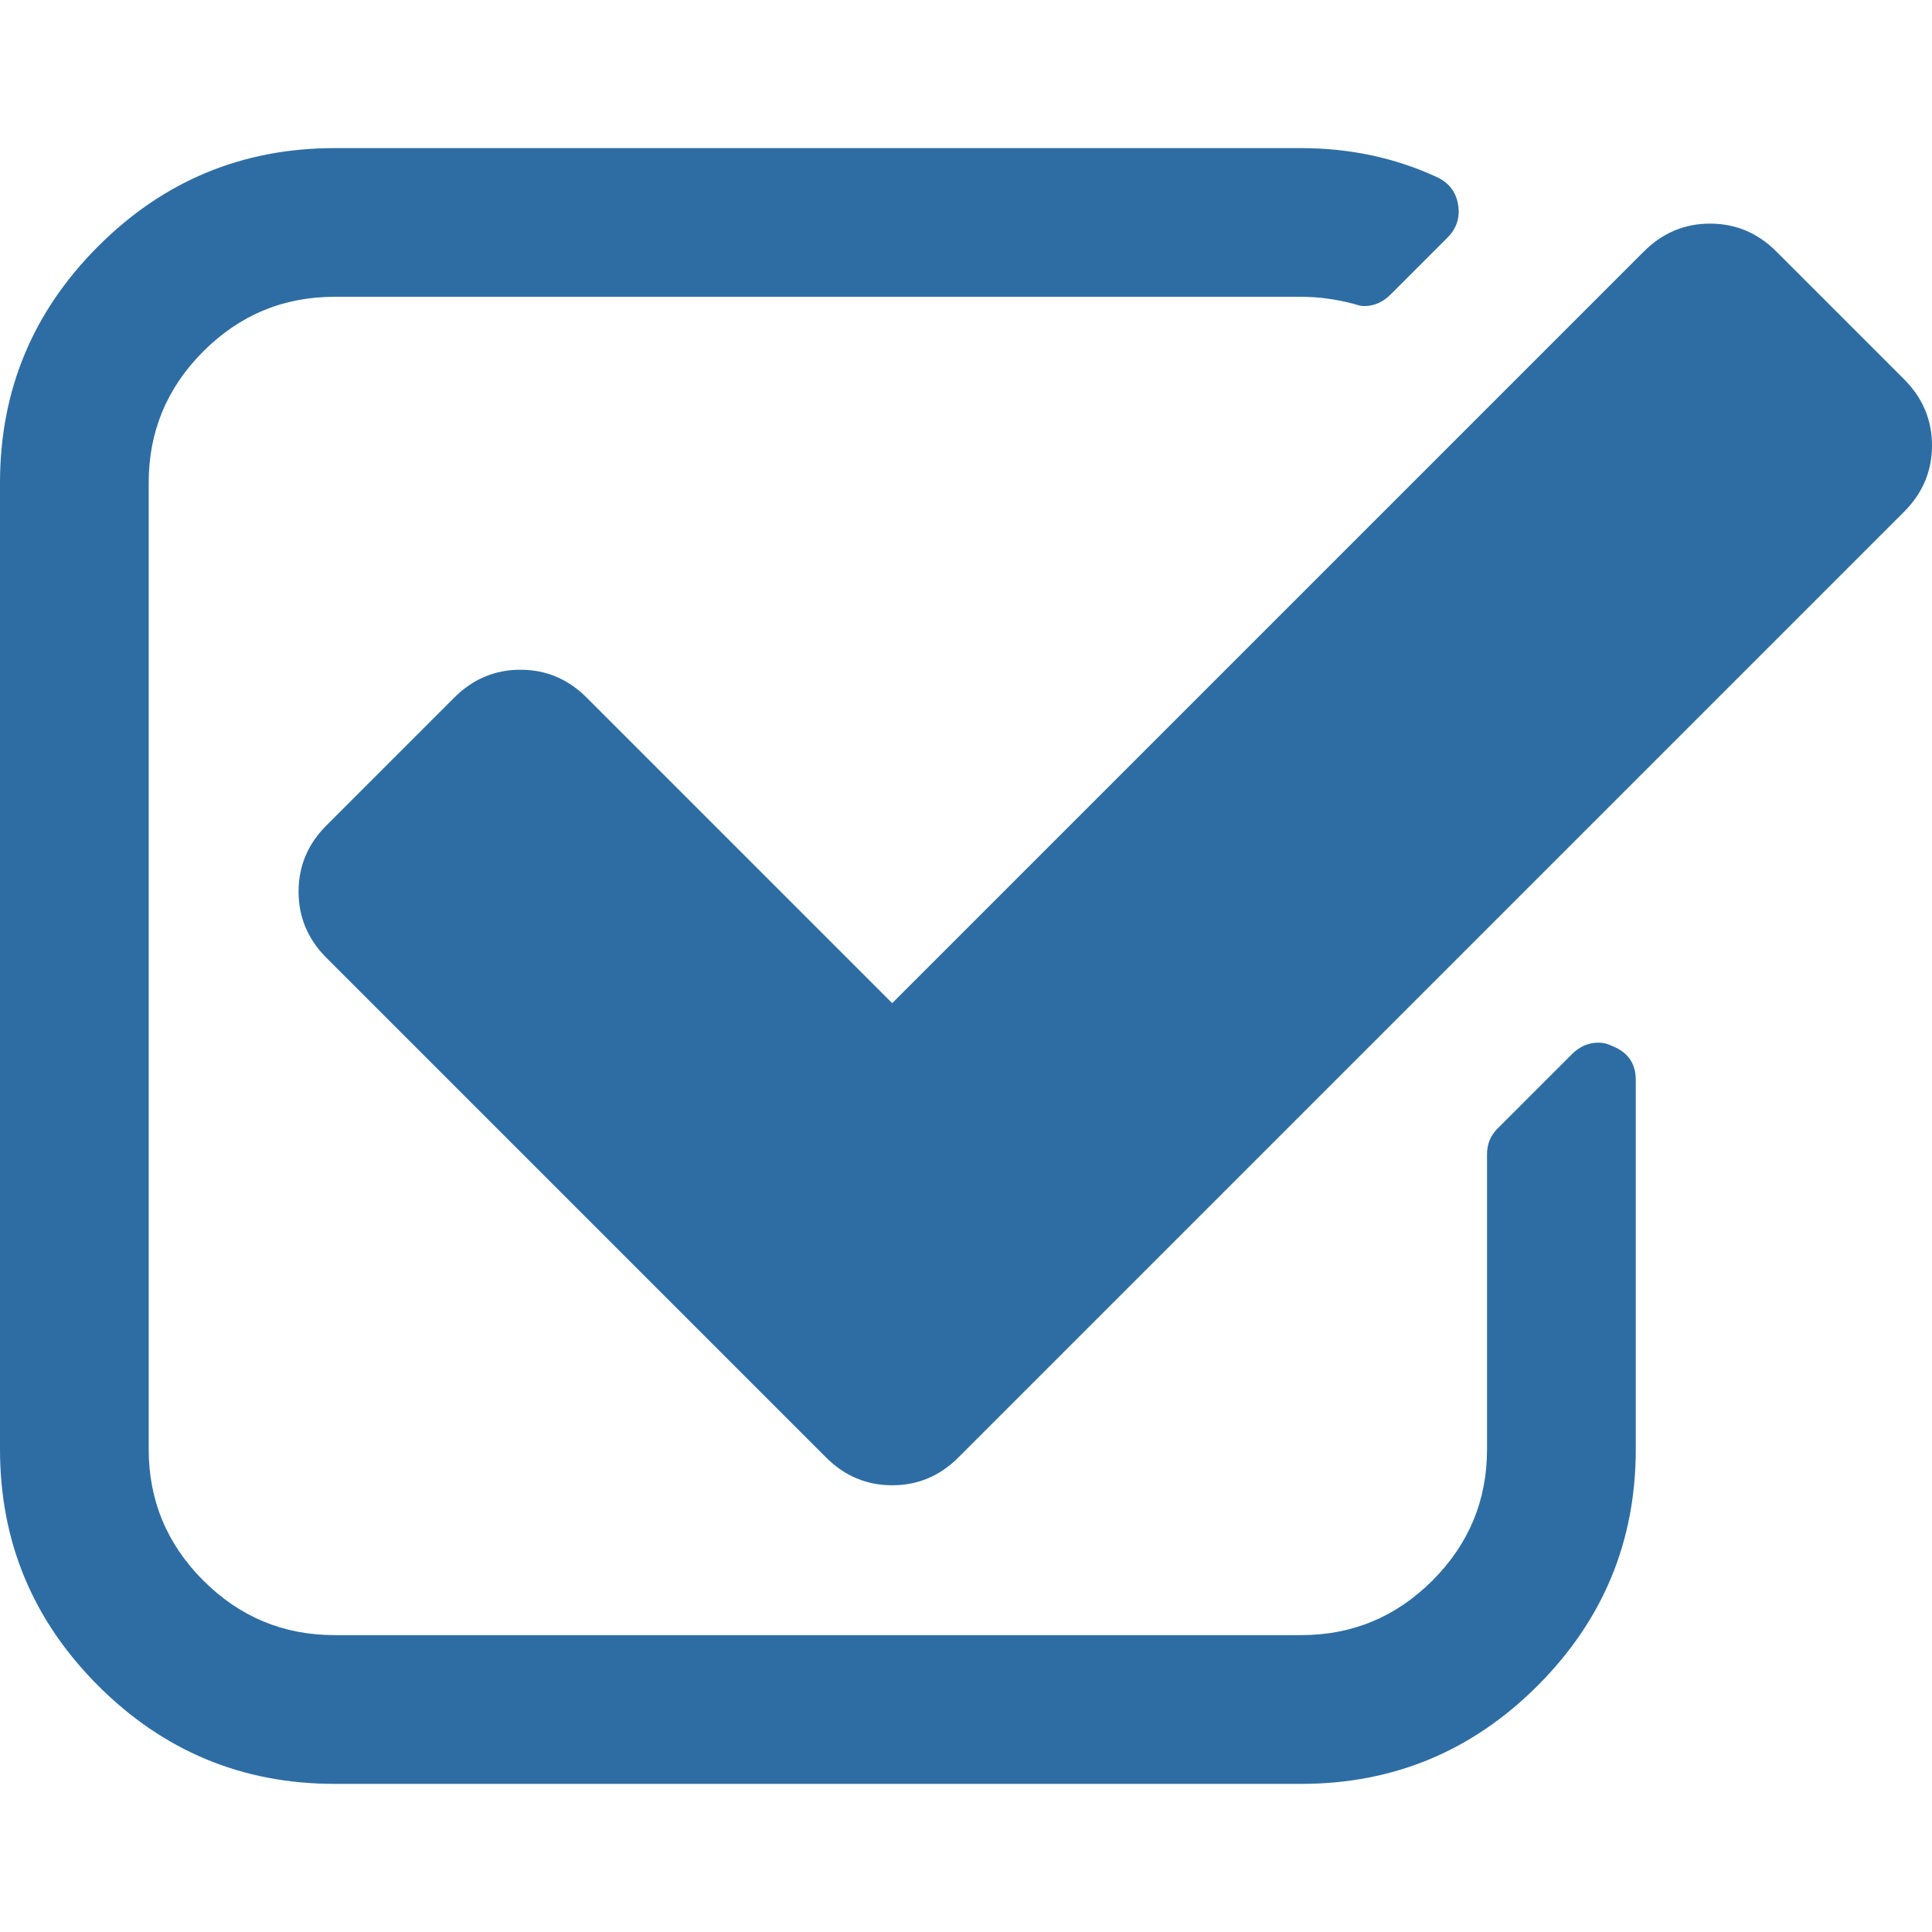
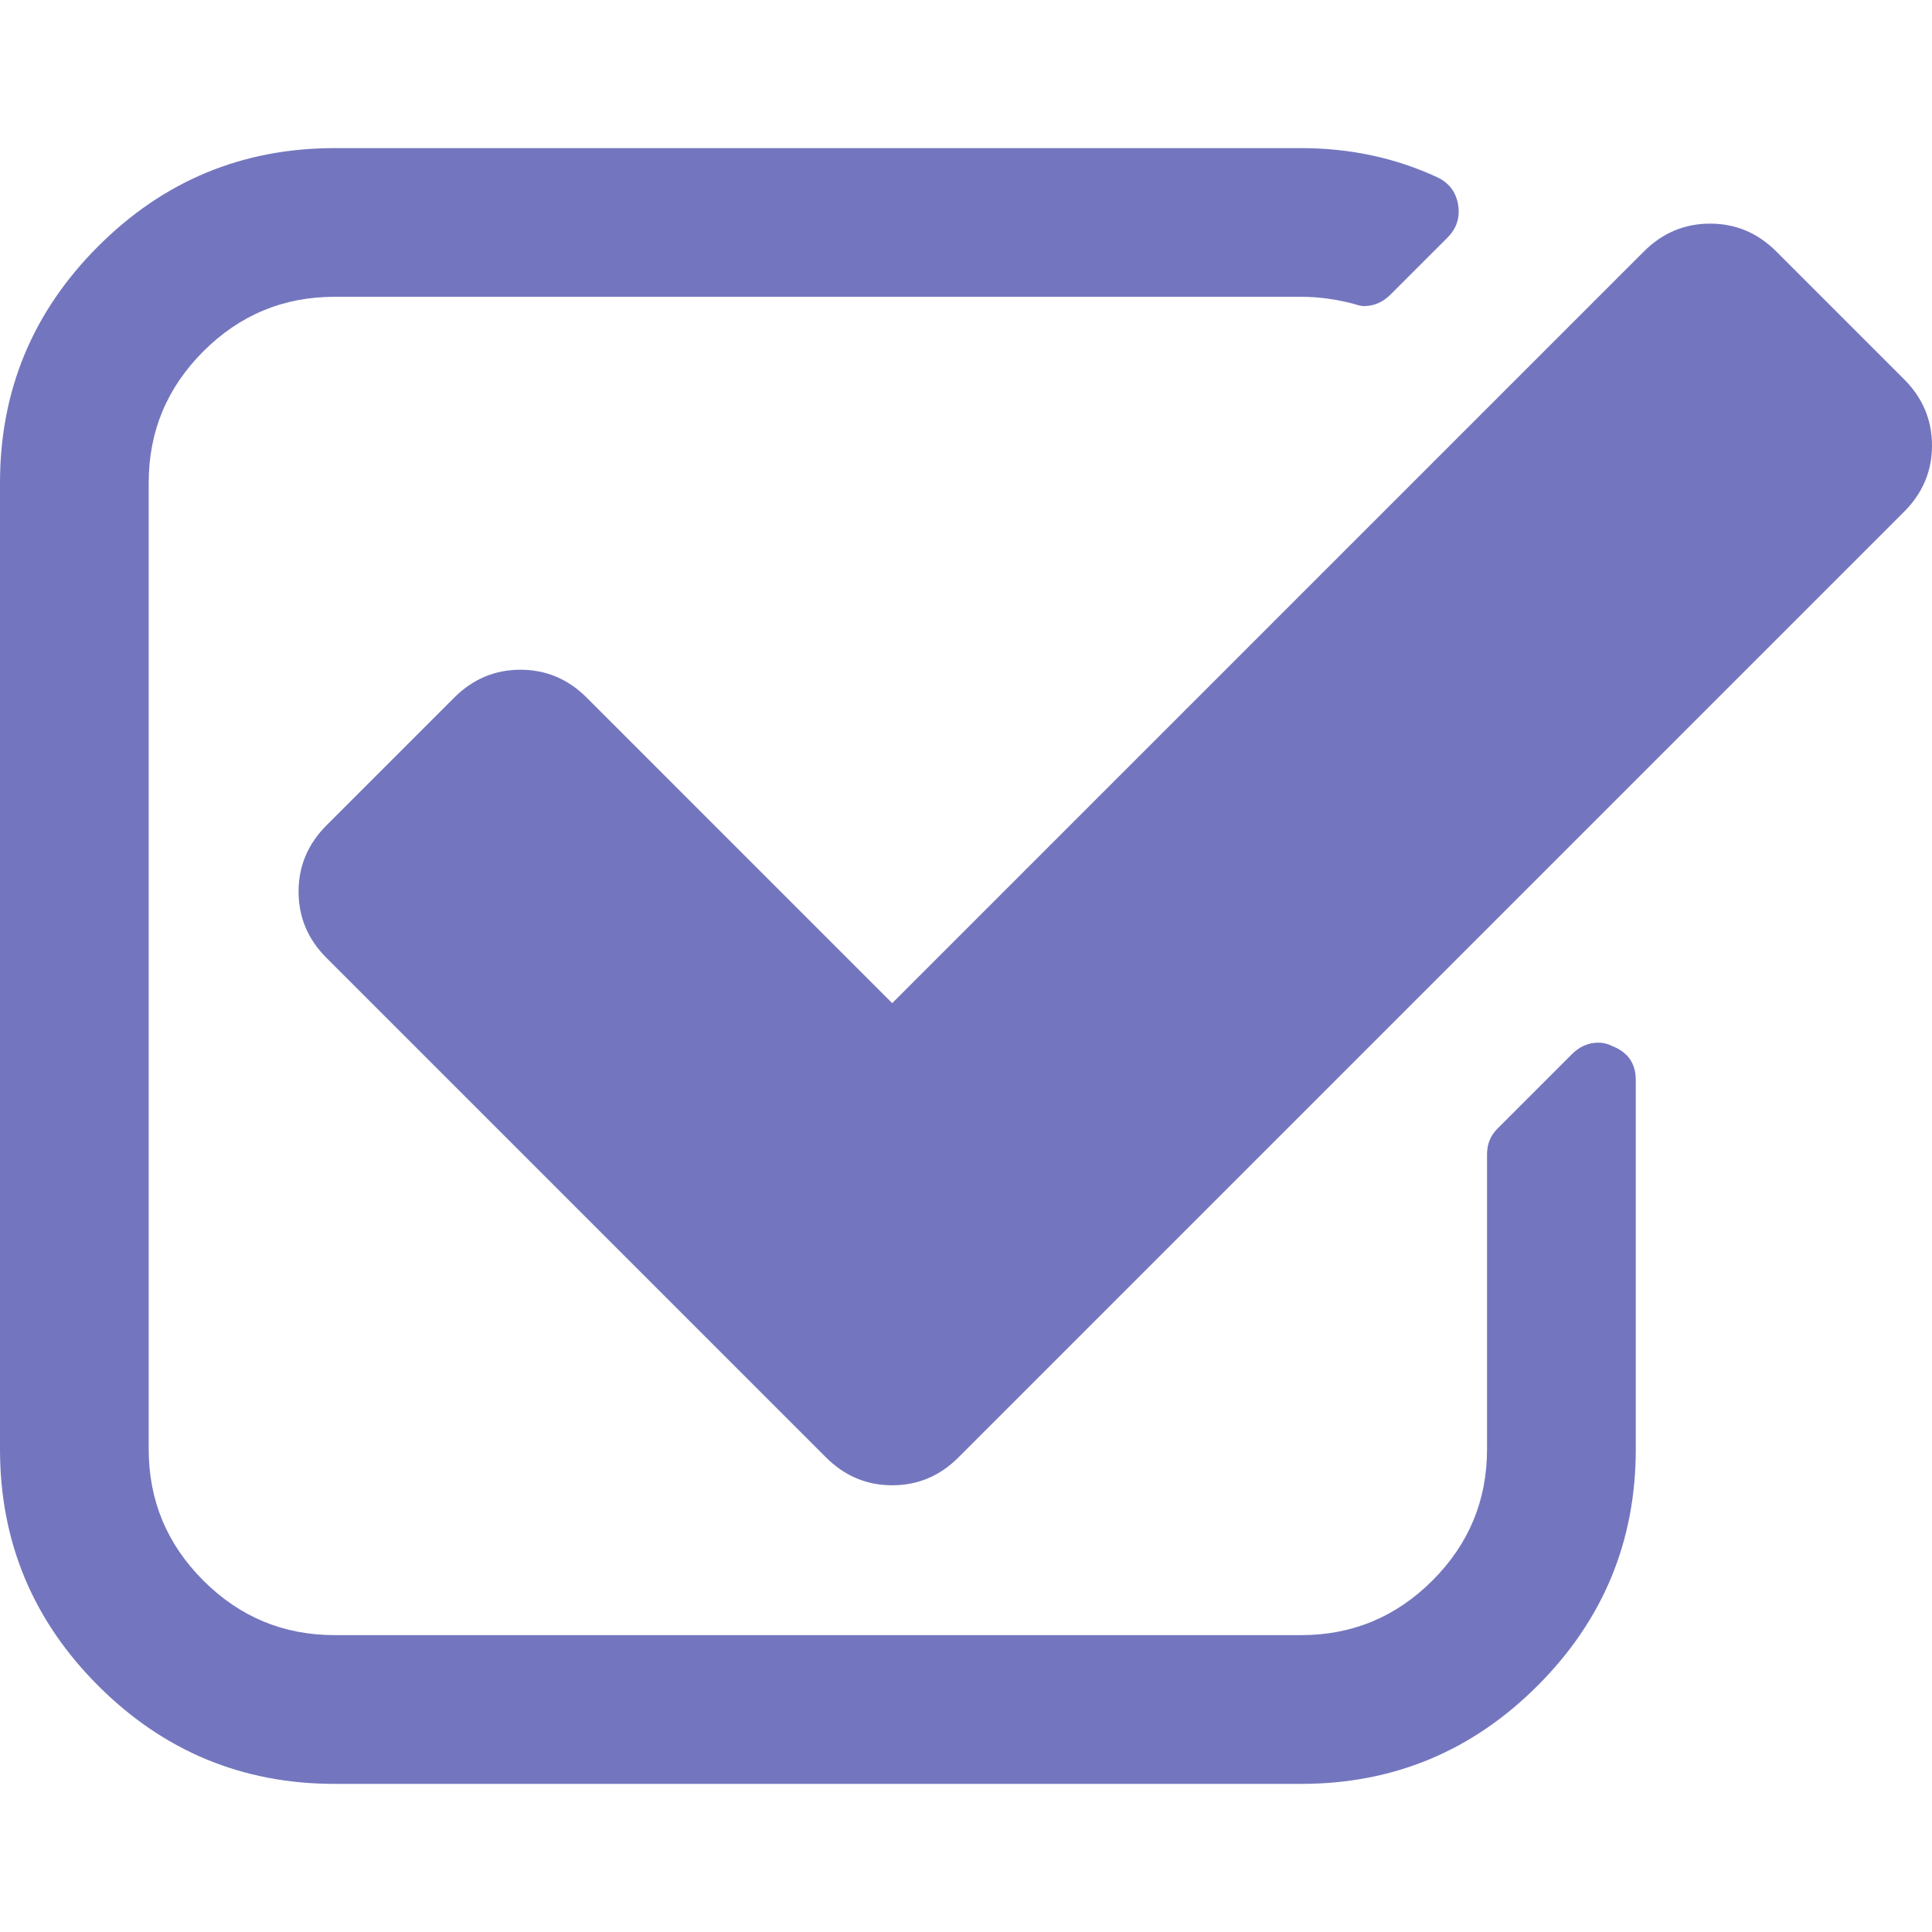
<svg xmlns="http://www.w3.org/2000/svg" version="1.1" id="Capa_1" x="0px" y="0px" width="474.8px" height="474.801px" viewBox="0 0 474.8 474.801" style="enable-background:new 0 0 474.8 474.801;" xml:space="preserve">
  <style type="text/css">
- 	 	.blue{fill:#2e6da4;}
+ 	 	.blue{fill:#7376be;}
	 </style>
  <g>
    <g>
      <path class="blue" d="M396.283,257.097c-1.14-0.575-2.282-0.862-3.433-0.862c-2.478,0-4.661,0.951-6.563,2.857l-18.274,18.271    c-1.708,1.715-2.566,3.806-2.566,6.283v72.513c0,12.565-4.463,23.314-13.415,32.264c-8.945,8.945-19.701,13.418-32.264,13.418    H82.226c-12.564,0-23.319-4.473-32.264-13.418c-8.947-8.949-13.418-19.698-13.418-32.264V118.622    c0-12.562,4.471-23.316,13.418-32.264c8.945-8.946,19.7-13.418,32.264-13.418H319.77c4.188,0,8.47,0.571,12.847,1.714    c1.143,0.378,1.999,0.571,2.563,0.571c2.478,0,4.668-0.949,6.57-2.852l13.99-13.99c2.282-2.281,3.142-5.043,2.566-8.276    c-0.571-3.046-2.286-5.236-5.141-6.567c-10.272-4.752-21.412-7.139-33.403-7.139H82.226c-22.65,0-42.018,8.042-58.102,24.126    C8.042,76.613,0,95.978,0,118.629v237.543c0,22.647,8.042,42.014,24.125,58.098c16.084,16.088,35.452,24.13,58.102,24.13h237.541    c22.647,0,42.017-8.042,58.101-24.13c16.085-16.084,24.134-35.45,24.134-58.098v-90.797    C402.001,261.381,400.088,258.623,396.283,257.097z" />
      <path class="blue" d="M467.95,93.216l-31.409-31.409c-4.568-4.567-9.996-6.851-16.279-6.851c-6.275,0-11.707,2.284-16.271,6.851    L219.265,246.532l-75.084-75.089c-4.569-4.57-9.995-6.851-16.274-6.851c-6.28,0-11.704,2.281-16.274,6.851l-31.405,31.405    c-4.568,4.568-6.854,9.994-6.854,16.277c0,6.28,2.286,11.704,6.854,16.274l122.767,122.767c4.569,4.571,9.995,6.851,16.274,6.851    c6.279,0,11.704-2.279,16.274-6.851l232.404-232.403c4.565-4.567,6.854-9.994,6.854-16.274S472.518,97.783,467.95,93.216z" />
    </g>
  </g>
  <g>
</g>
  <g>
</g>
  <g>
</g>
  <g>
</g>
  <g>
</g>
  <g>
</g>
  <g>
</g>
  <g>
</g>
  <g>
</g>
  <g>
</g>
  <g>
</g>
  <g>
</g>
  <g>
</g>
  <g>
</g>
  <g>
</g>
</svg>
